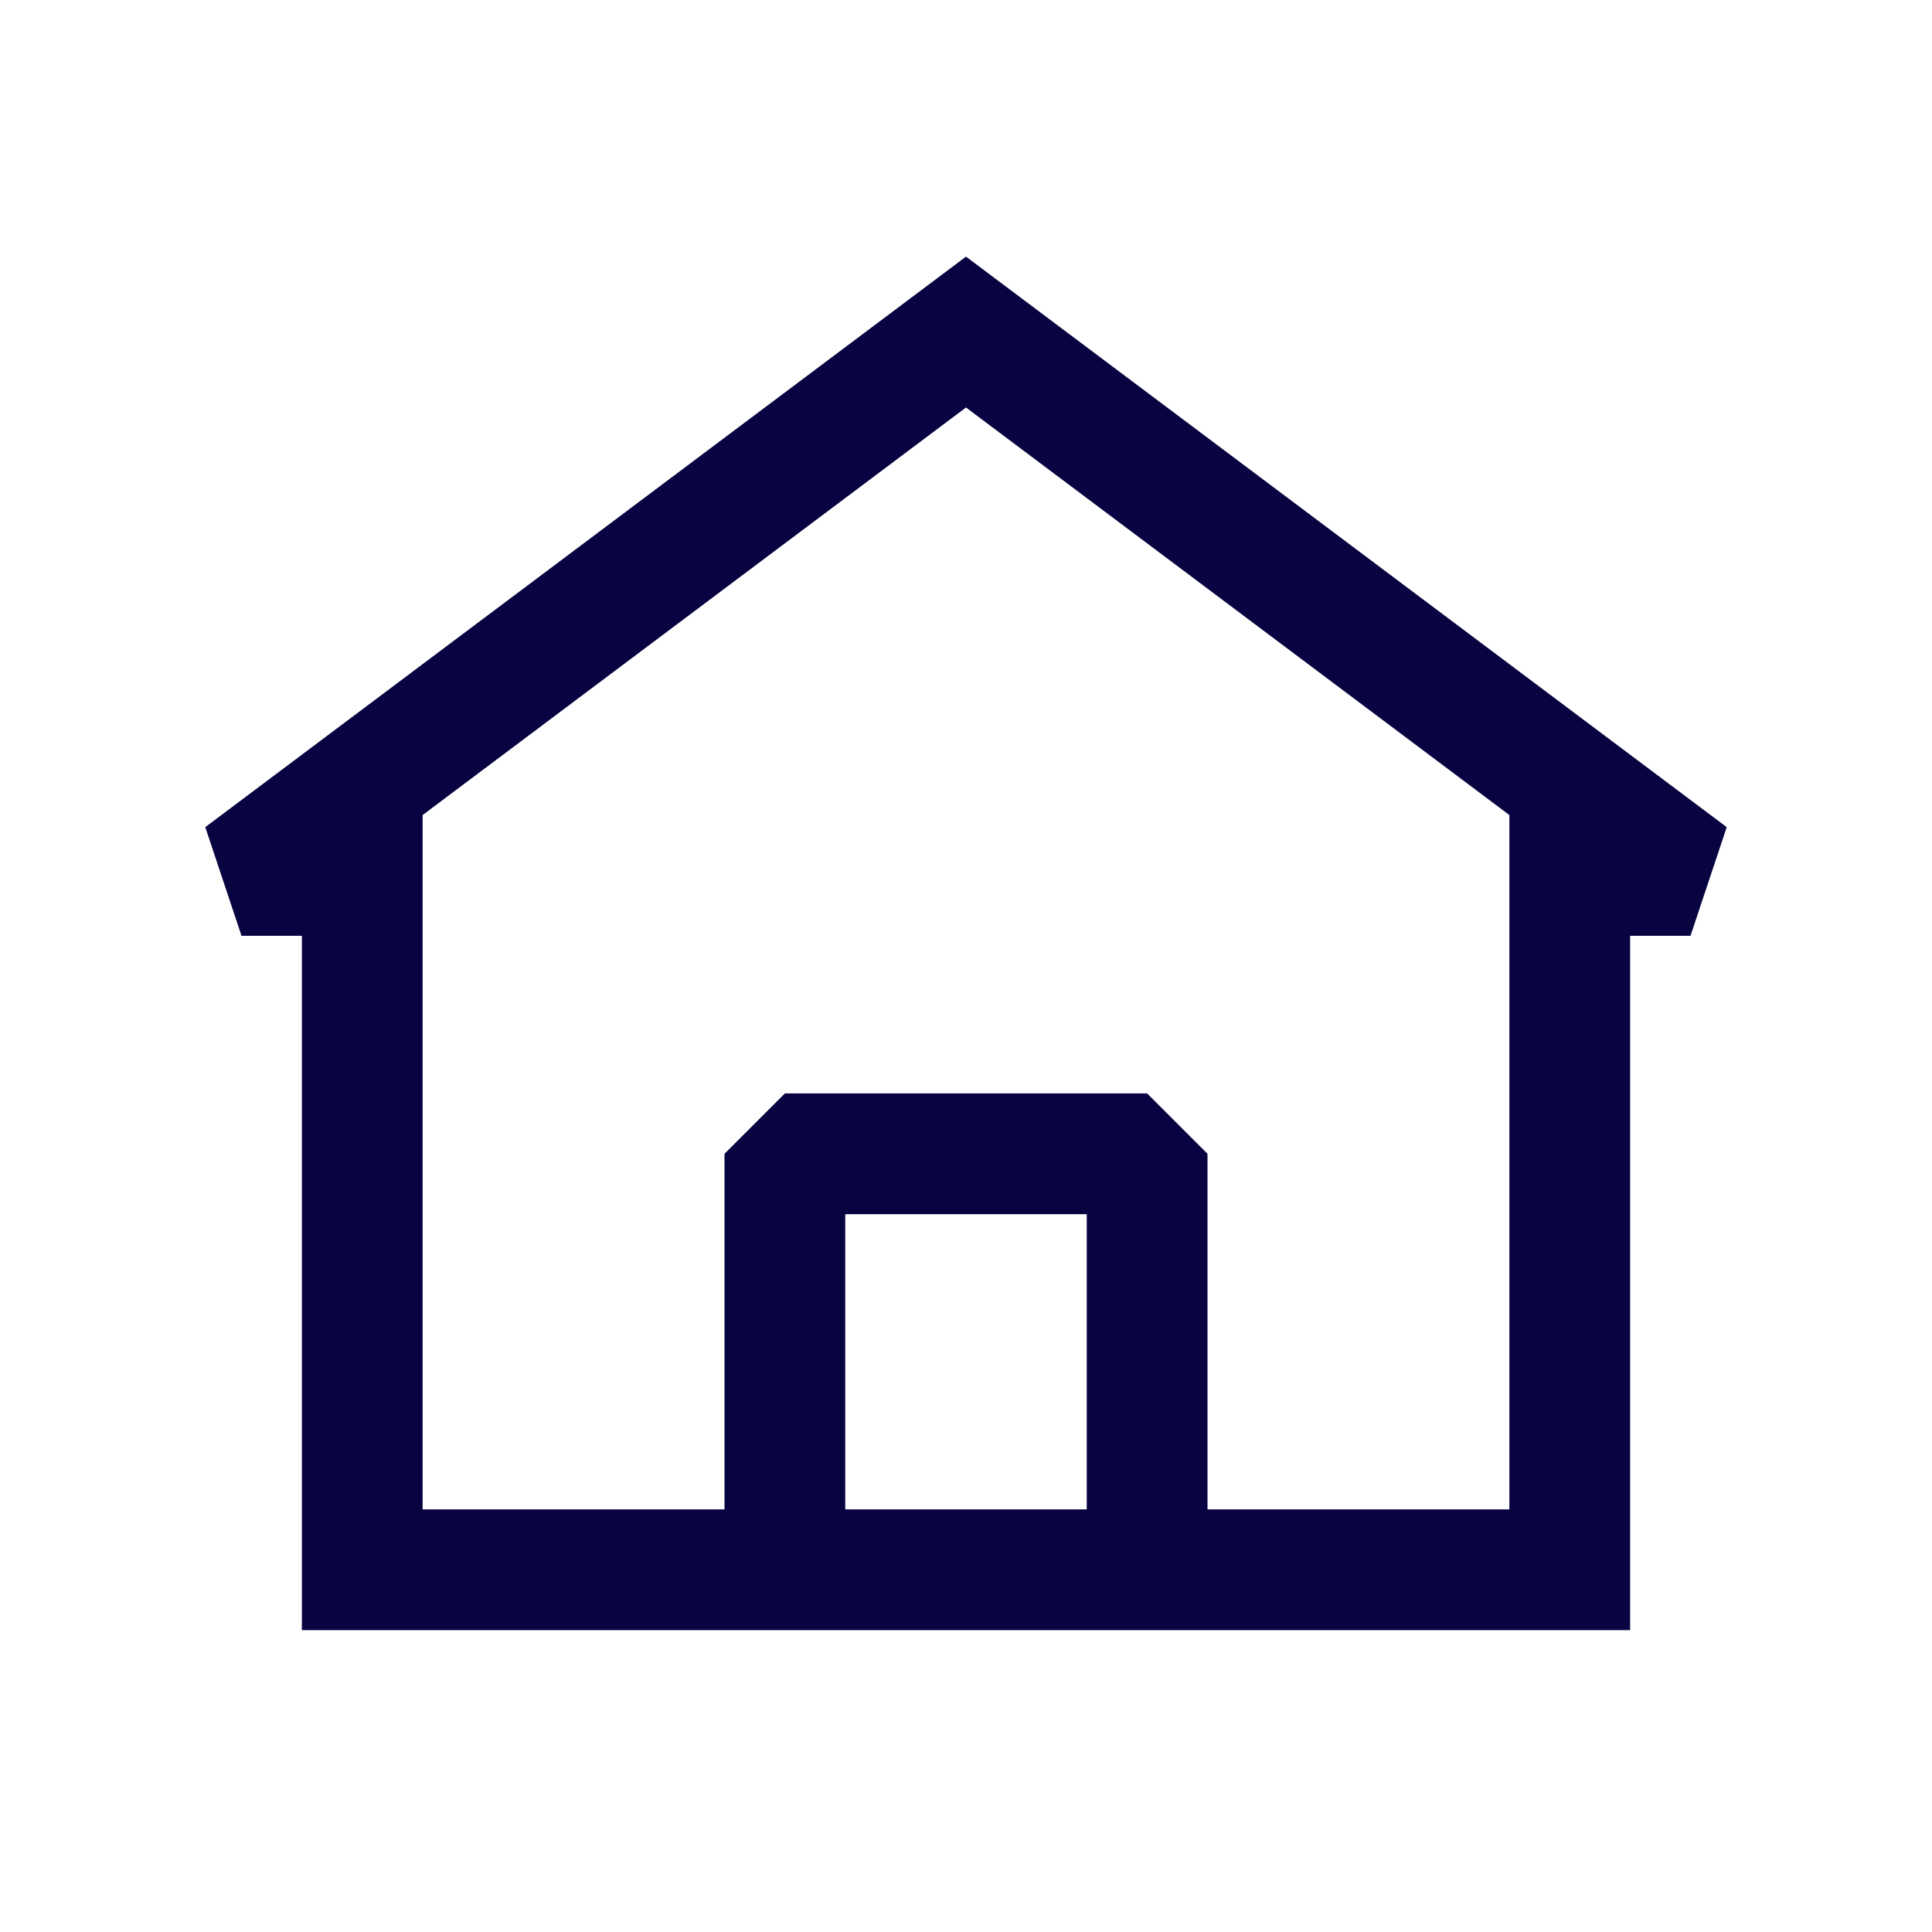
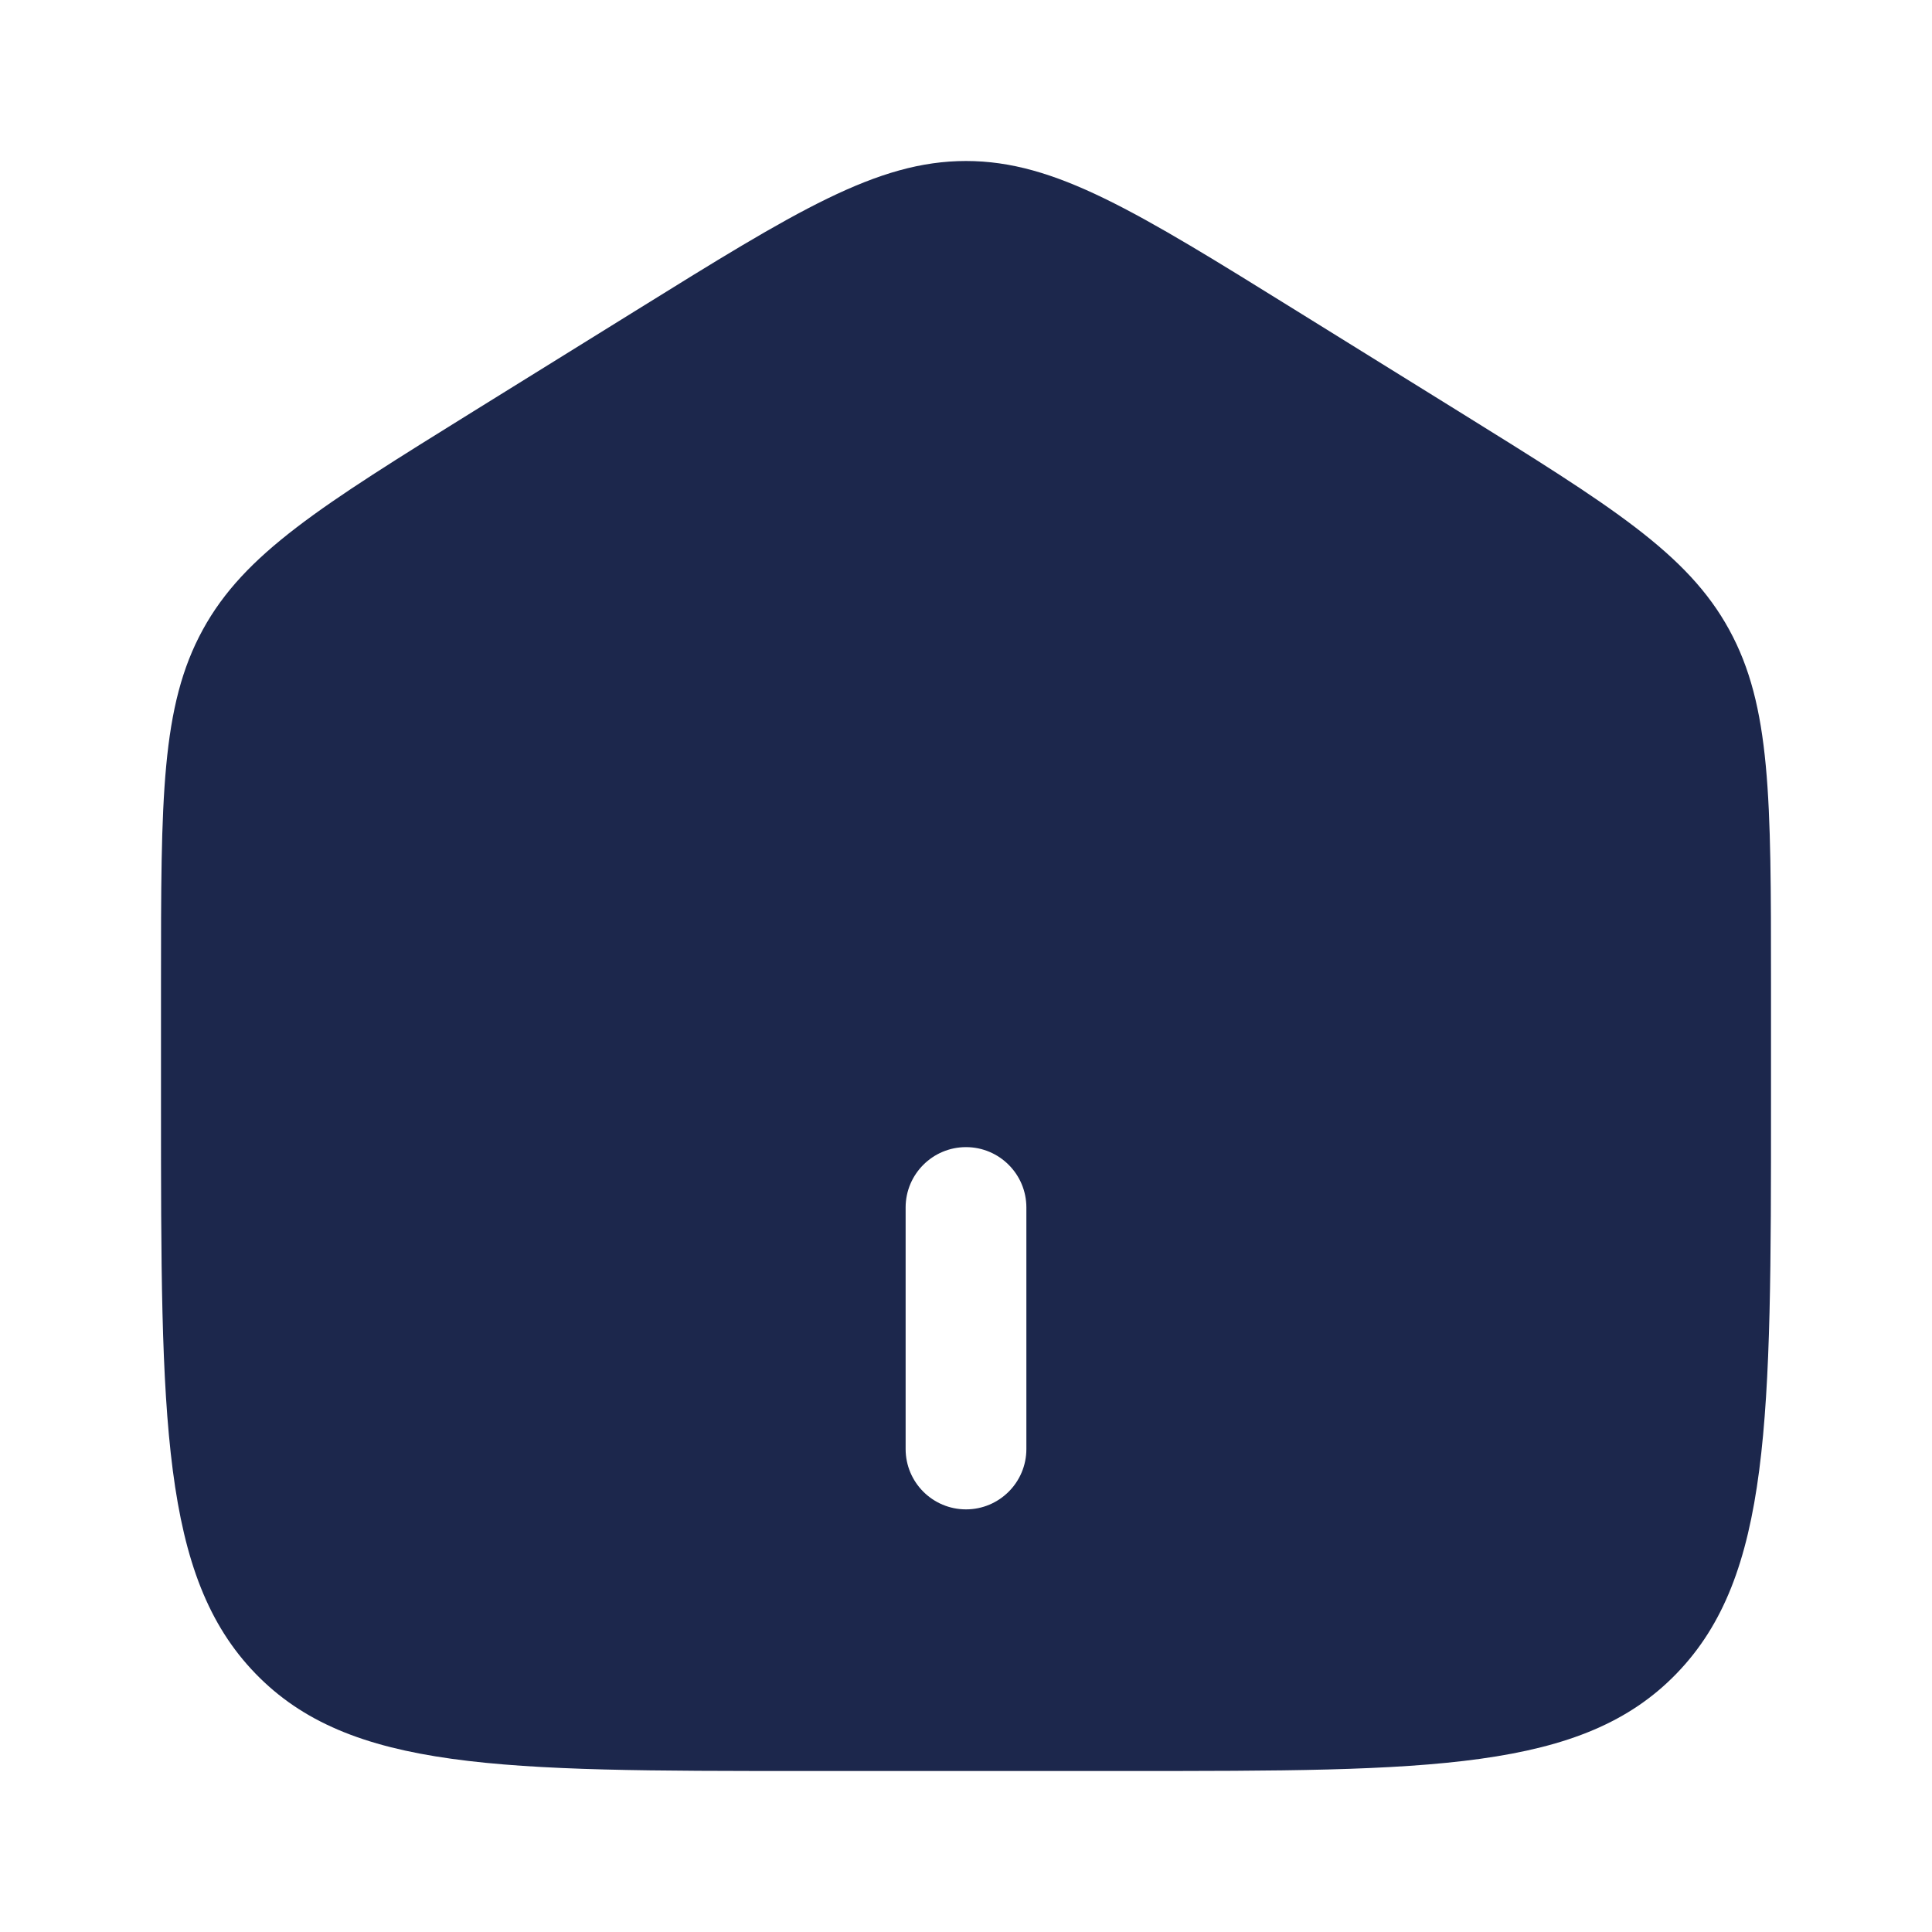
<svg xmlns="http://www.w3.org/2000/svg" width="800px" height="800px" viewBox="0 0 24 24" fill="none">
-   <path fill-rule="evenodd" clip-rule="evenodd" d="M21.45 10.275L12 3.188L2.55 10.275L3 11.625H3.75V20.25H20.25V11.625H21L21.45 10.275ZM5.25 18.75V10.125L12 5.062L18.75 10.125V18.75H15V14.333L14.25 13.583H9.75L9 14.333V18.75H5.25ZM10.5 18.75H13.5V15.083H10.5V18.75Z" fill="#080341" />
+   <path fill-rule="evenodd" clip-rule="evenodd" d="M2.519 7.823C2 8.771 2 9.915 2 12.204V13.725C2 17.626 2 19.576 3.172 20.788C4.343 22 6.229 22 10 22H14C17.771 22 19.657 22 20.828 20.788C22 19.576 22 17.626 22 13.725V12.204C22 9.915 22 8.771 21.481 7.823C20.962 6.874 20.013 6.286 18.116 5.108L16.116 3.867C14.111 2.622 13.108 2 12 2C10.892 2 9.889 2.622 7.884 3.867L5.884 5.108C3.987 6.286 3.038 6.874 2.519 7.823ZM11.25 18C11.25 18.414 11.586 18.75 12 18.75C12.414 18.75 12.75 18.414 12.75 18V15C12.75 14.586 12.414 14.25 12 14.25C11.586 14.25 11.25 14.586 11.25 15V18Z" fill="#1C274C" />
</svg>
